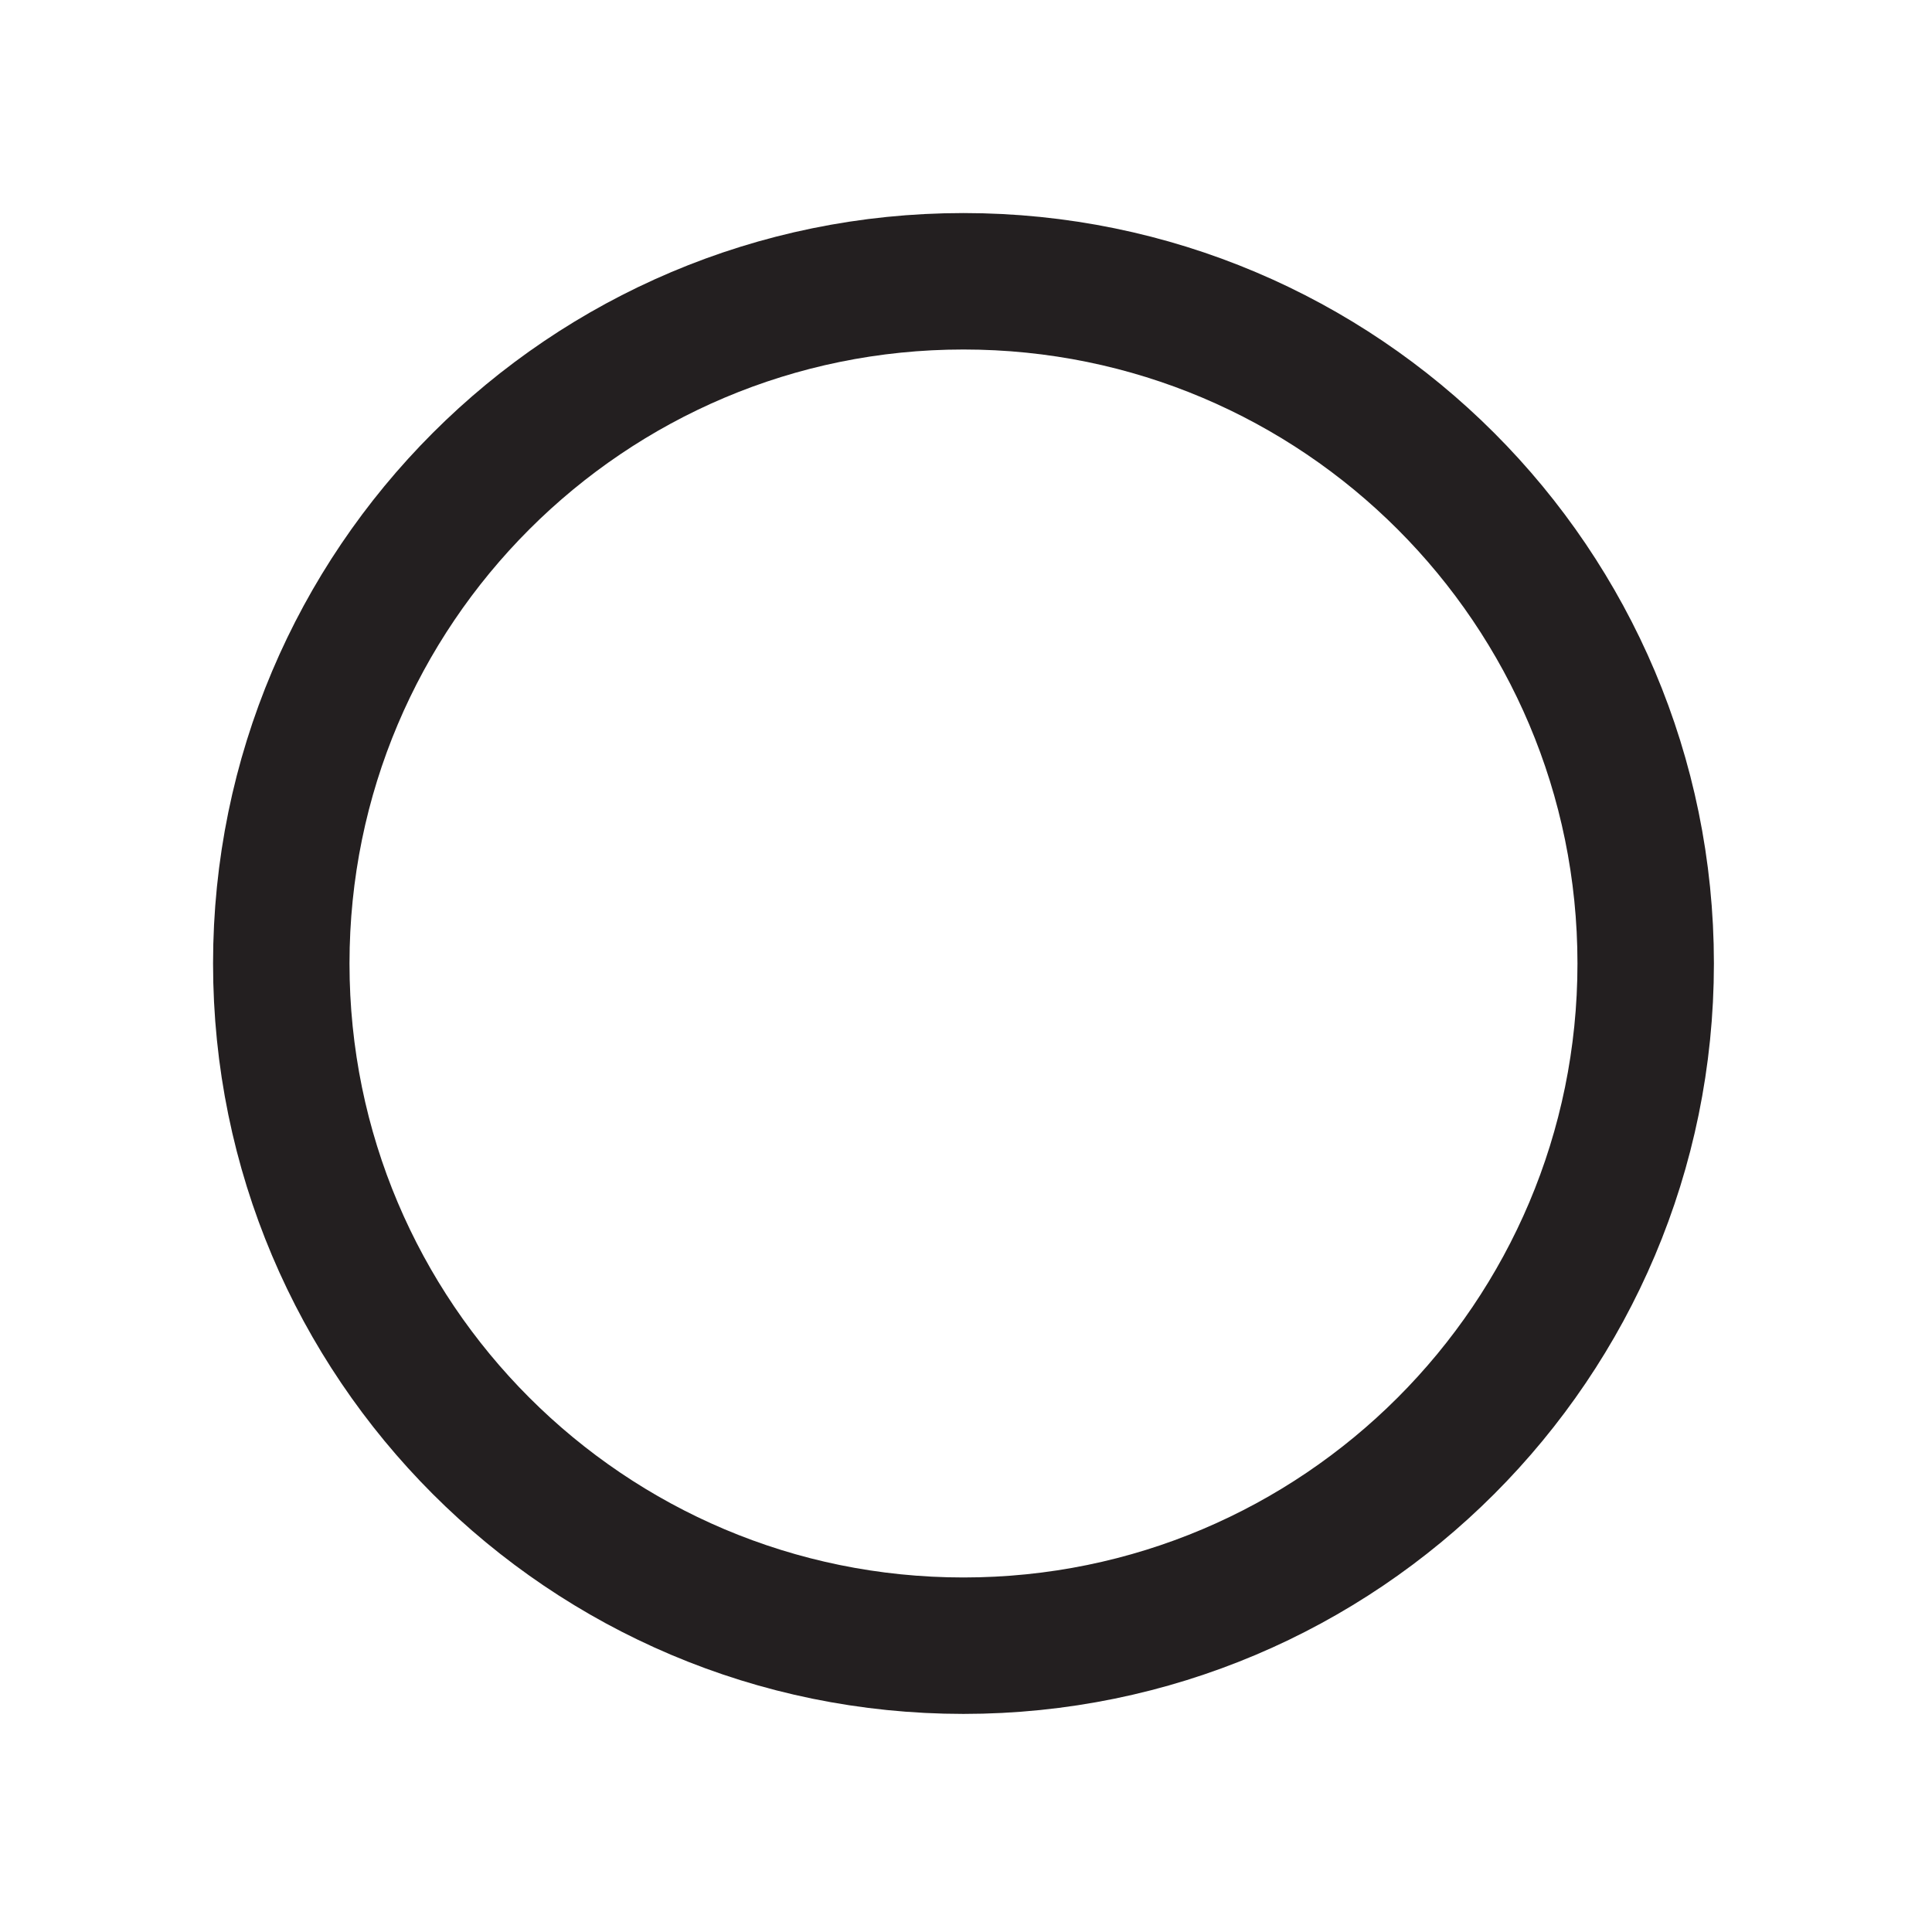
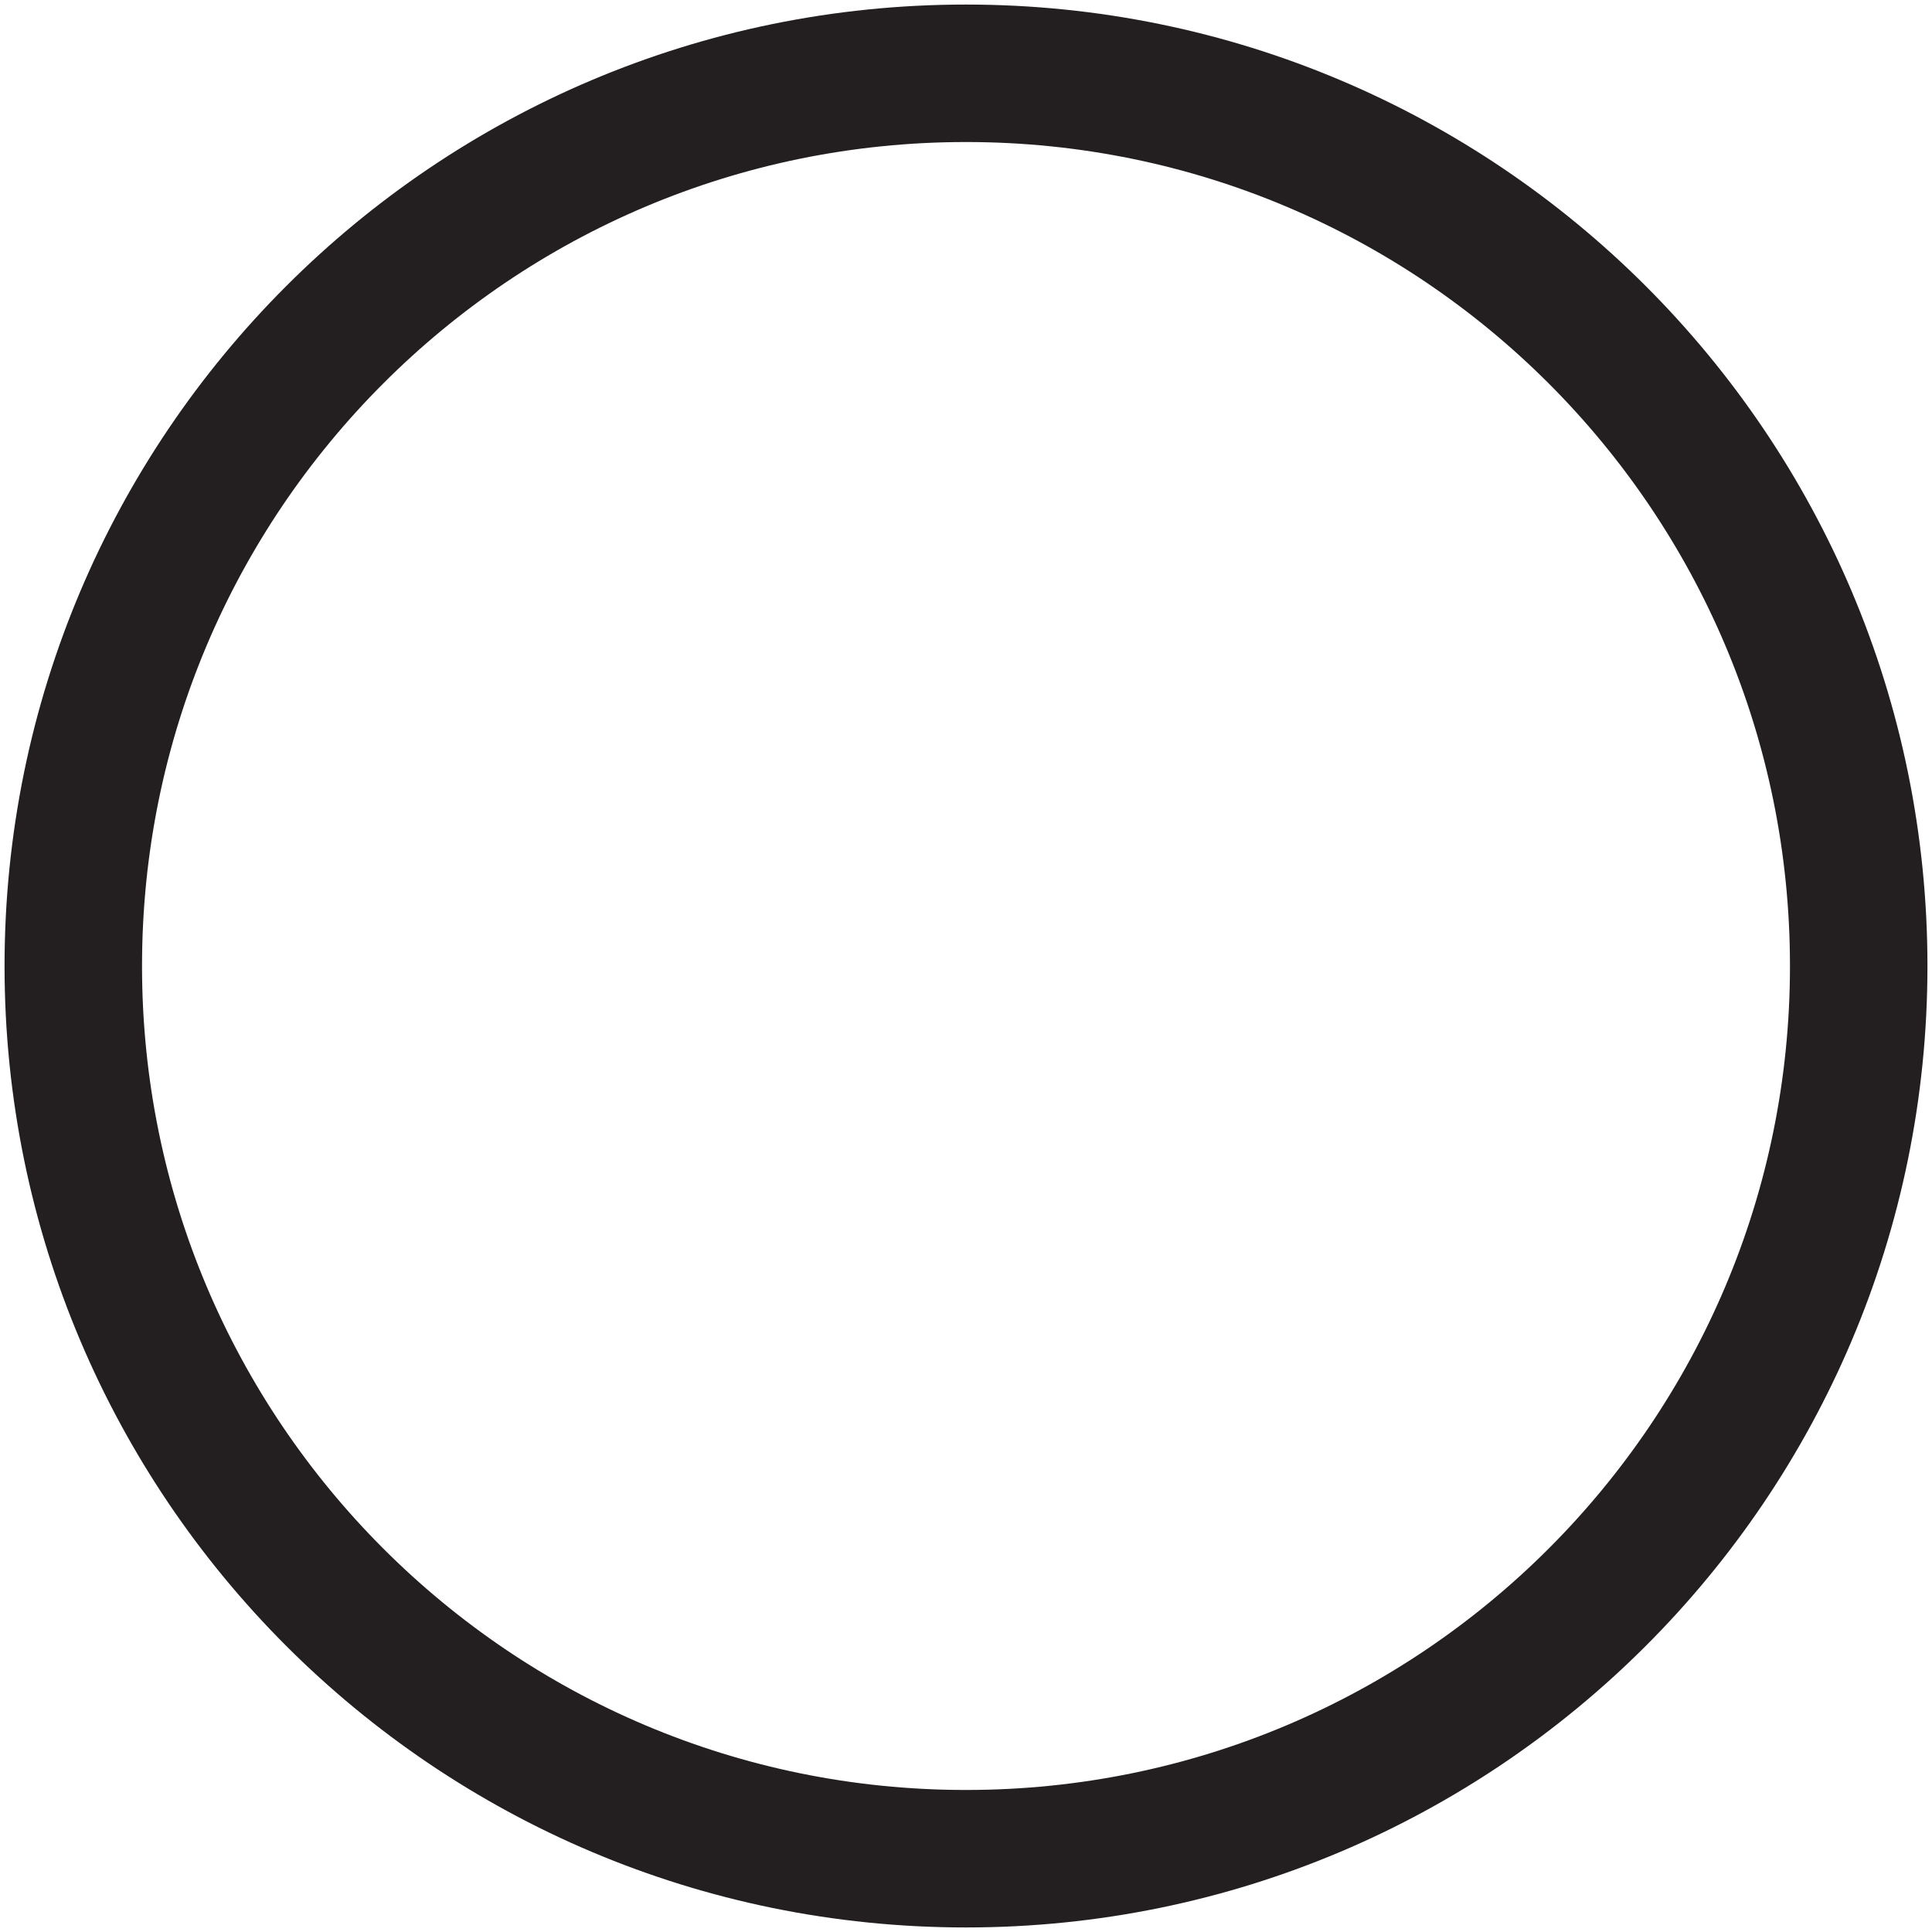
- <svg xmlns="http://www.w3.org/2000/svg" id="jump" width="100%" height="100%" viewBox="0 0 59 59" version="1.1" xml:space="preserve" style="fill-rule:evenodd;clip-rule:evenodd;">
-   <g transform="matrix(0,-4.16667,-4.16667,0,29.4231,8.5898)">
-     <circle cx="-5" cy="0" r="5" style="fill:none;stroke:rgb(35,31,32);stroke-width:1px;" />
+ <svg xmlns="http://www.w3.org/2000/svg" id="jump" width="100%" height="100%" viewBox="0 0 45 45" version="1.1" xml:space="preserve" style="fill-rule:evenodd;clip-rule:evenodd;">
+   <g transform="matrix(-3.93807e-32,-4.1586,-4.1586,0,22.5,1.70702)">
+     <circle cx="-5" cy="0" r="5" style="fill:none;stroke:rgb(35,31,32);stroke-width:0.77px;" />
  </g>
</svg>
